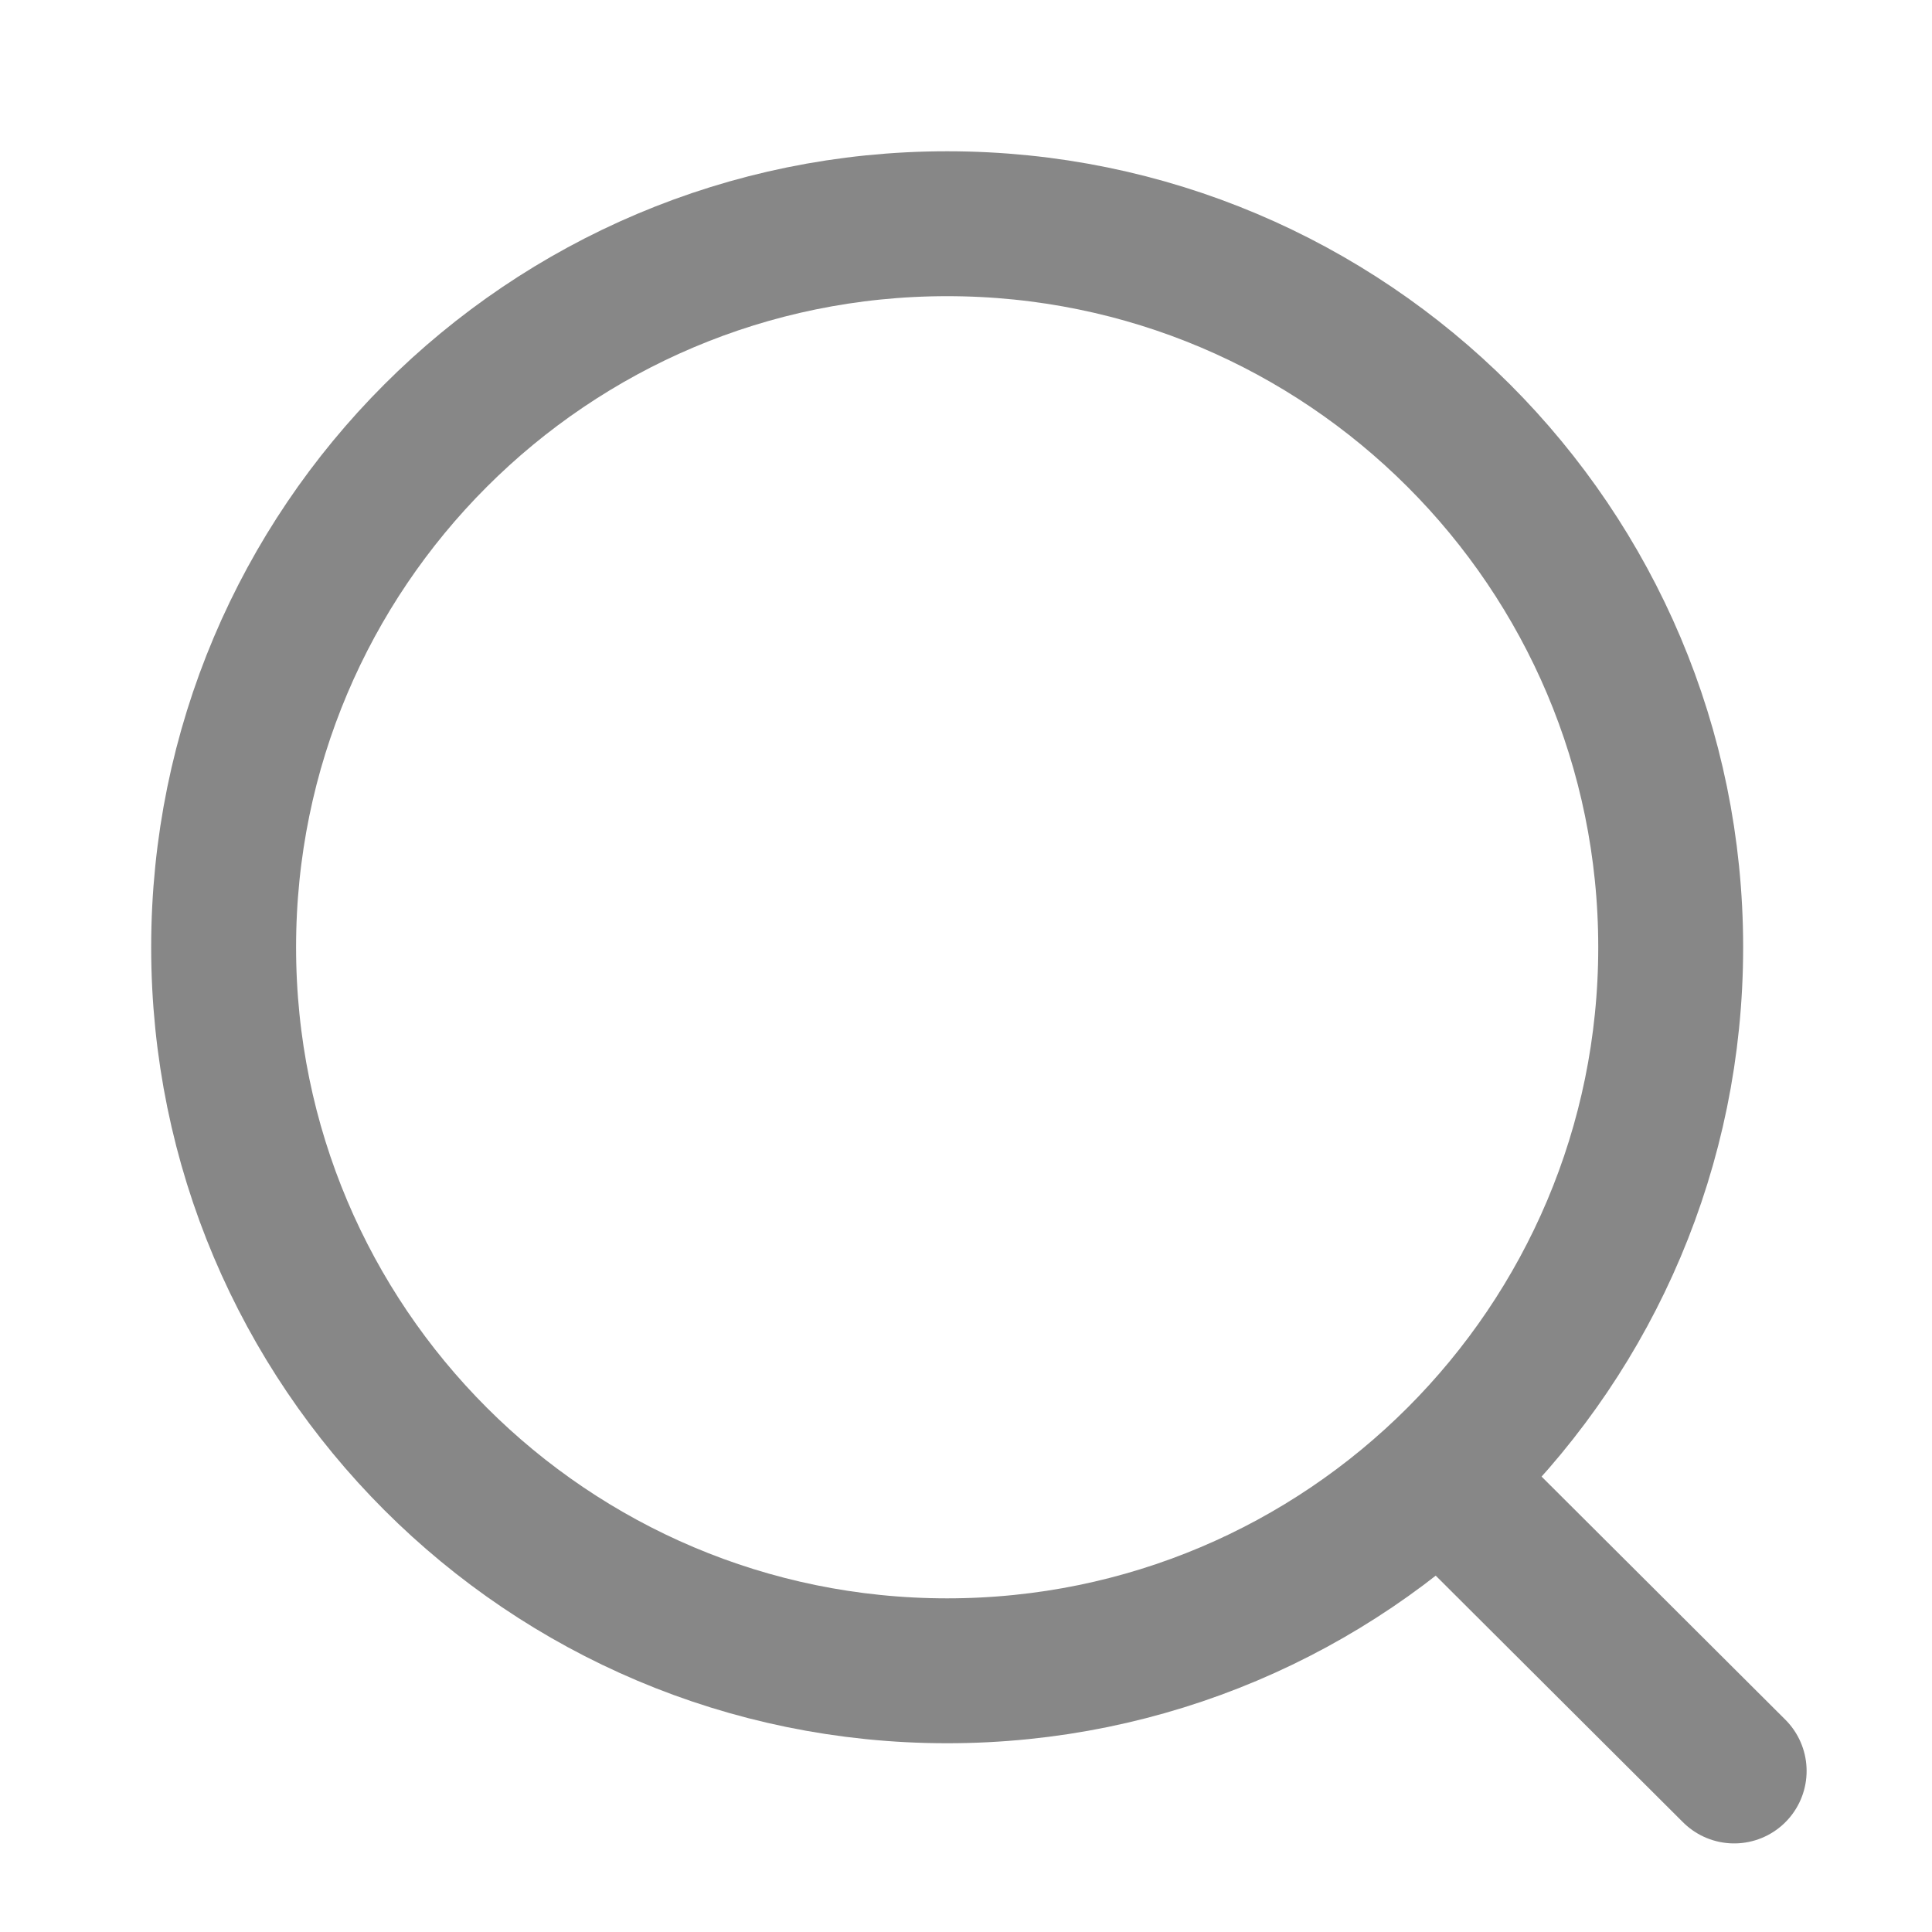
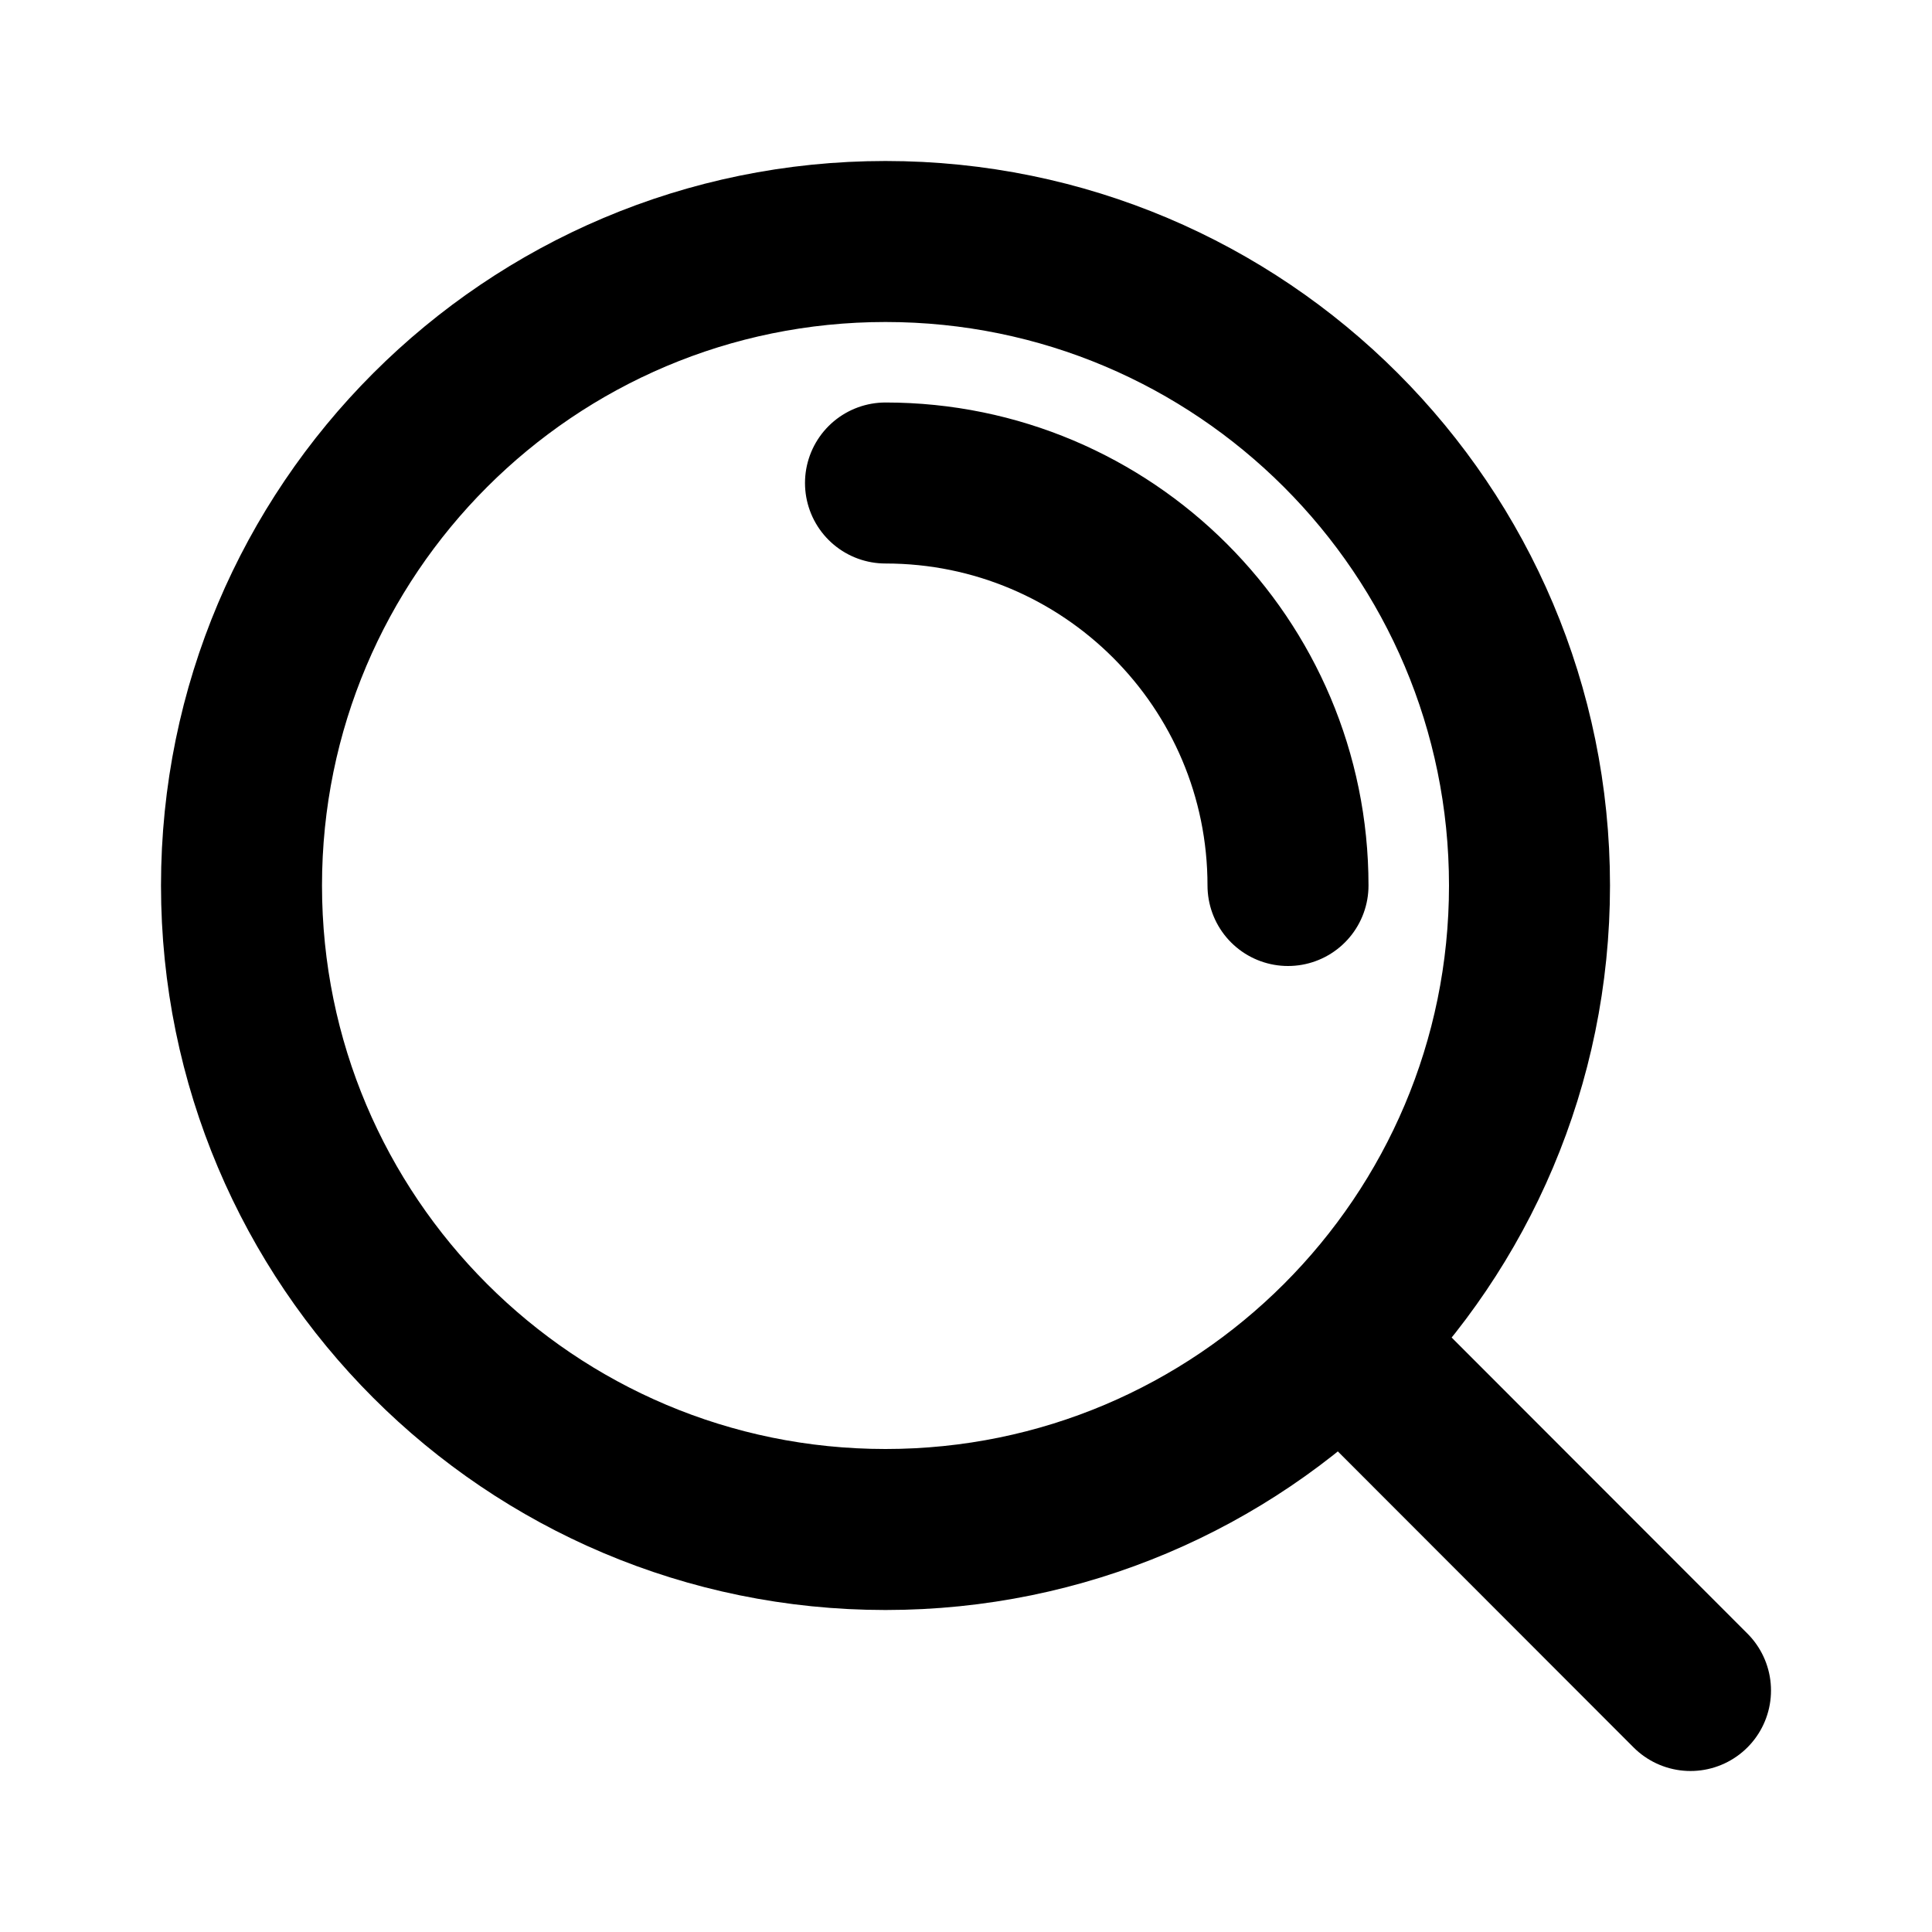
- <svg xmlns="http://www.w3.org/2000/svg" width="20" height="20" viewBox="0 0 20 20" fill="none">
-   <circle cx="9.805" cy="9.806" r="7.49" stroke="#878787" stroke-width="1.5" stroke-linecap="round" stroke-linejoin="round" />
-   <path d="M15.015 15.404L17.952 18.333" stroke="#878787" stroke-width="1.5" stroke-linecap="round" stroke-linejoin="round" />
+ <svg xmlns="http://www.w3.org/2000/svg" width="20px" height="20px" viewBox="0 0 24 24" fill="none">
+   <path d="M11 6C13.761 6 16 8.239 16 11M16.659 16.655L21 21M19 11C19 15.418 15.418 19 11 19C6.582 19 3 15.418 3 11C3 6.582 6.582 3 11 3C15.418 3 19 6.582 19 11Z" stroke="#000000" stroke-width="2" stroke-linecap="round" stroke-linejoin="round" />
</svg>
